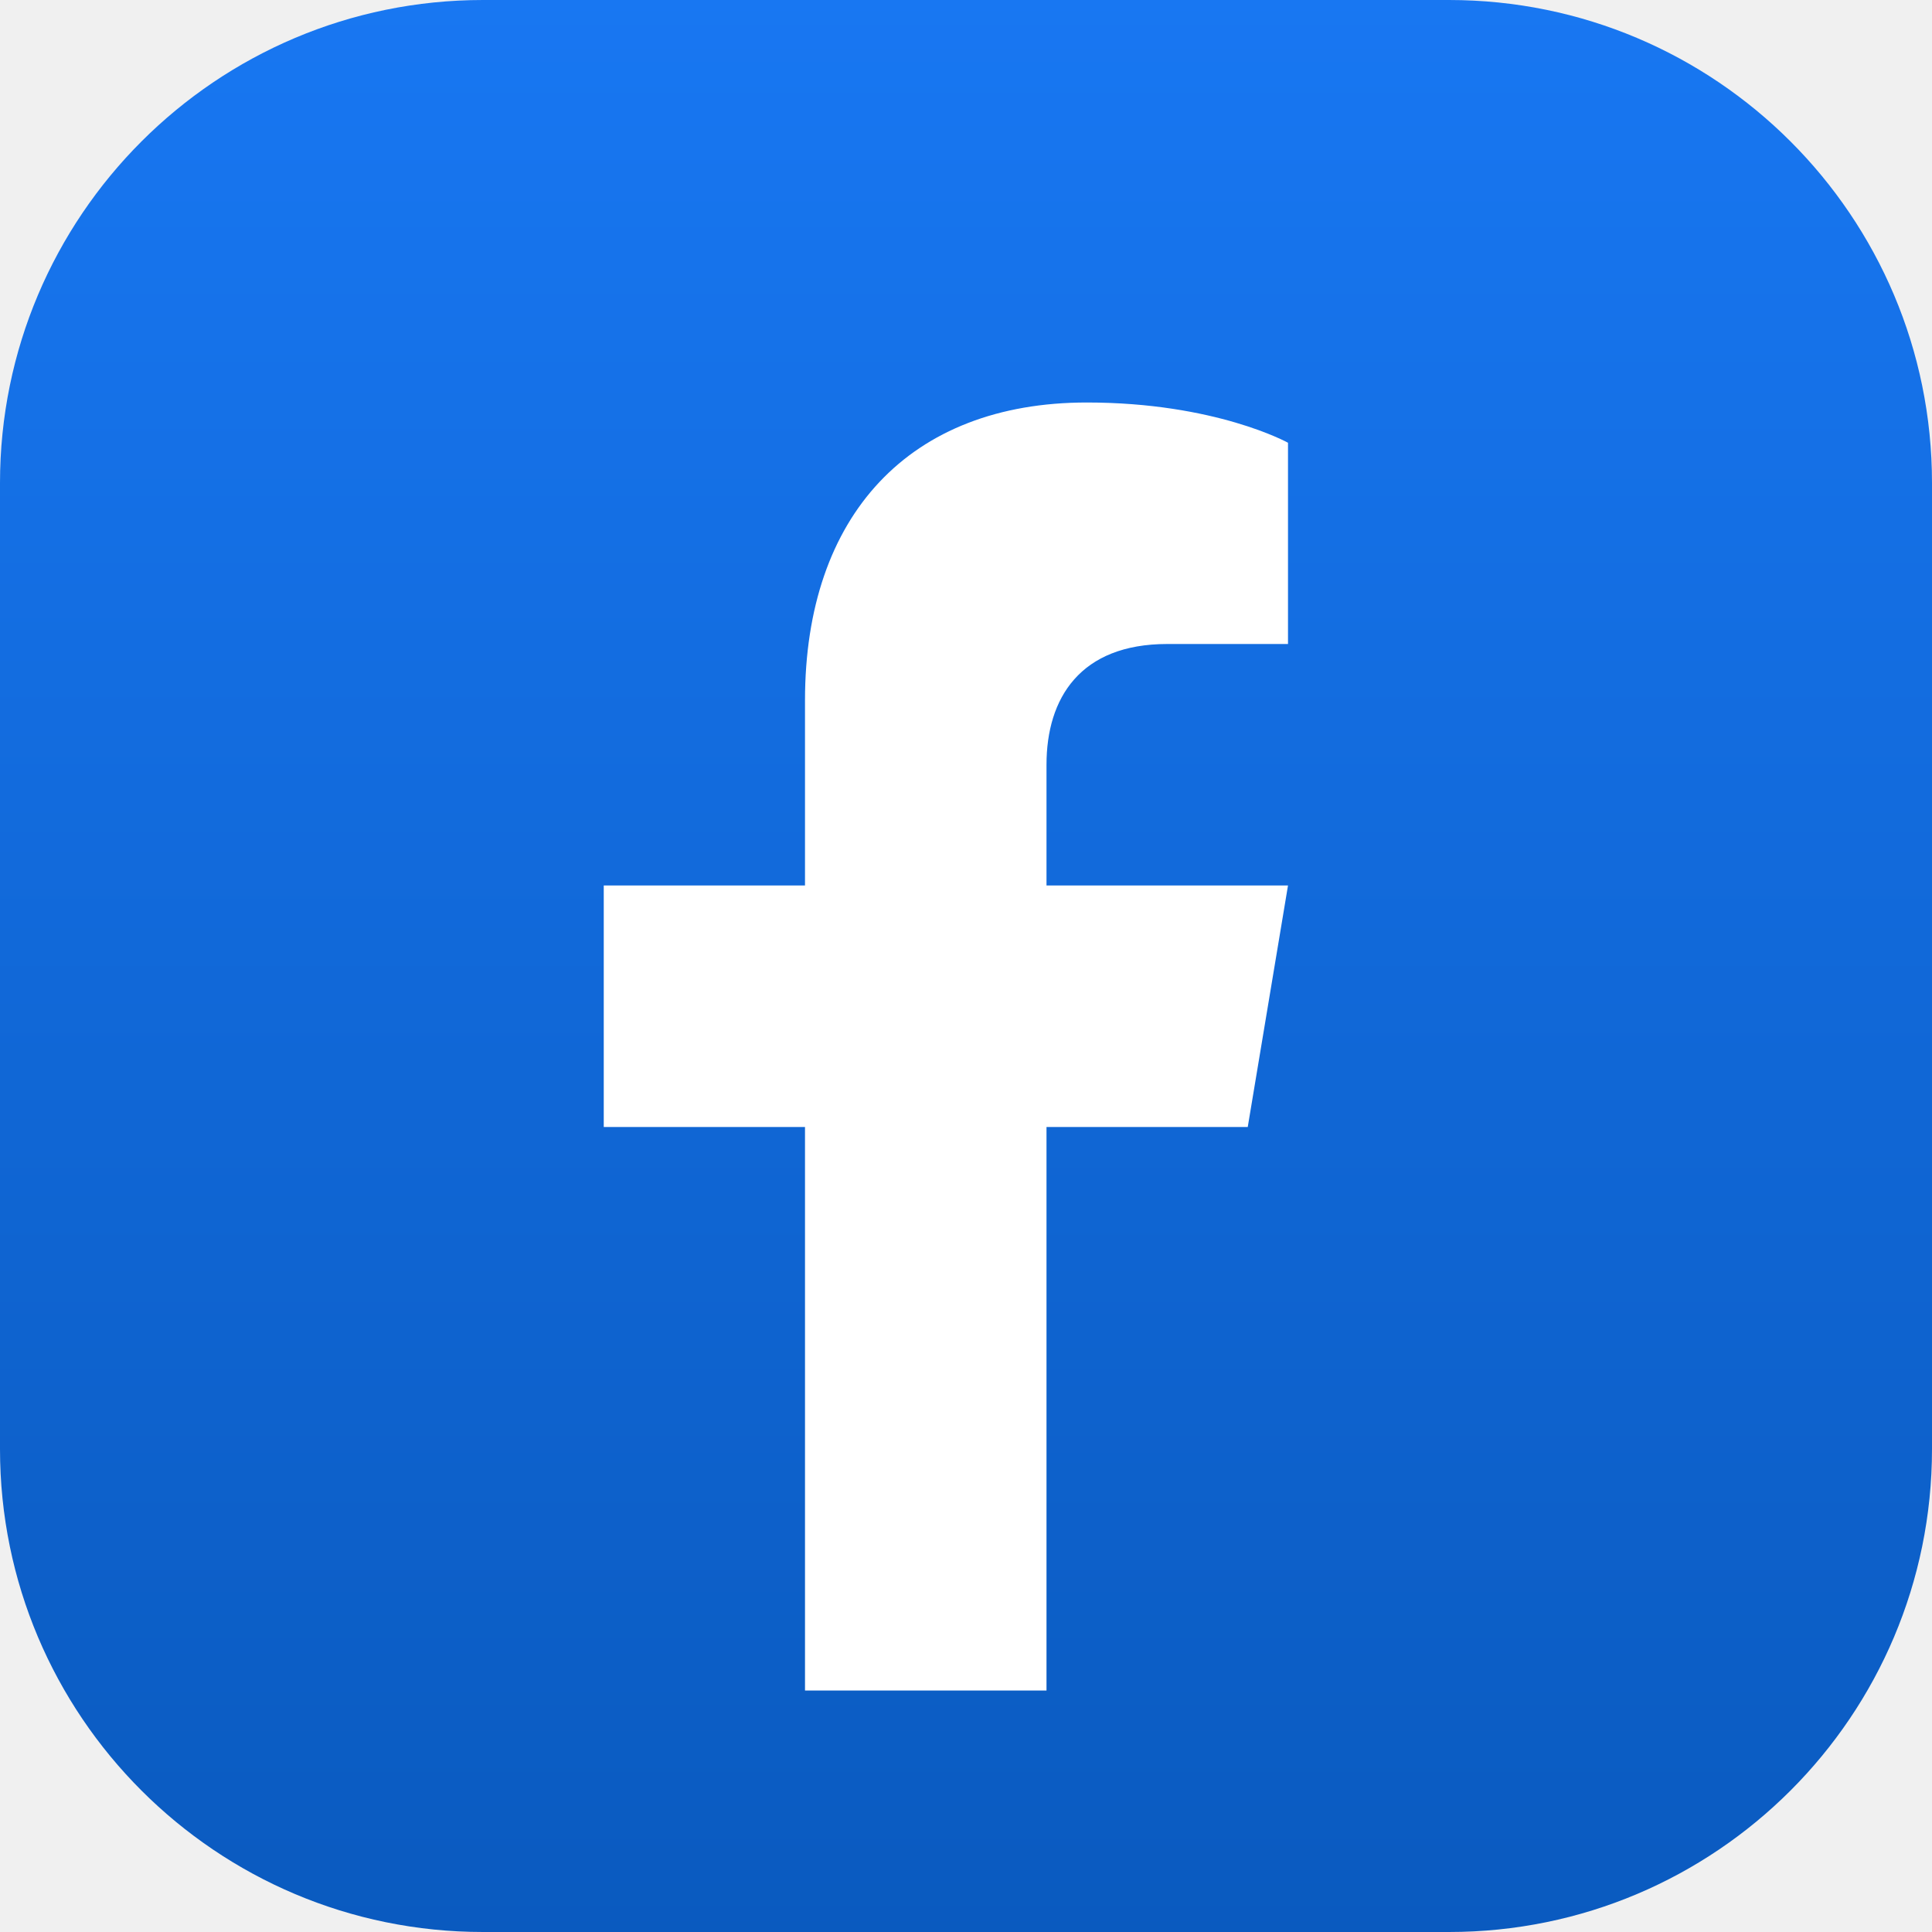
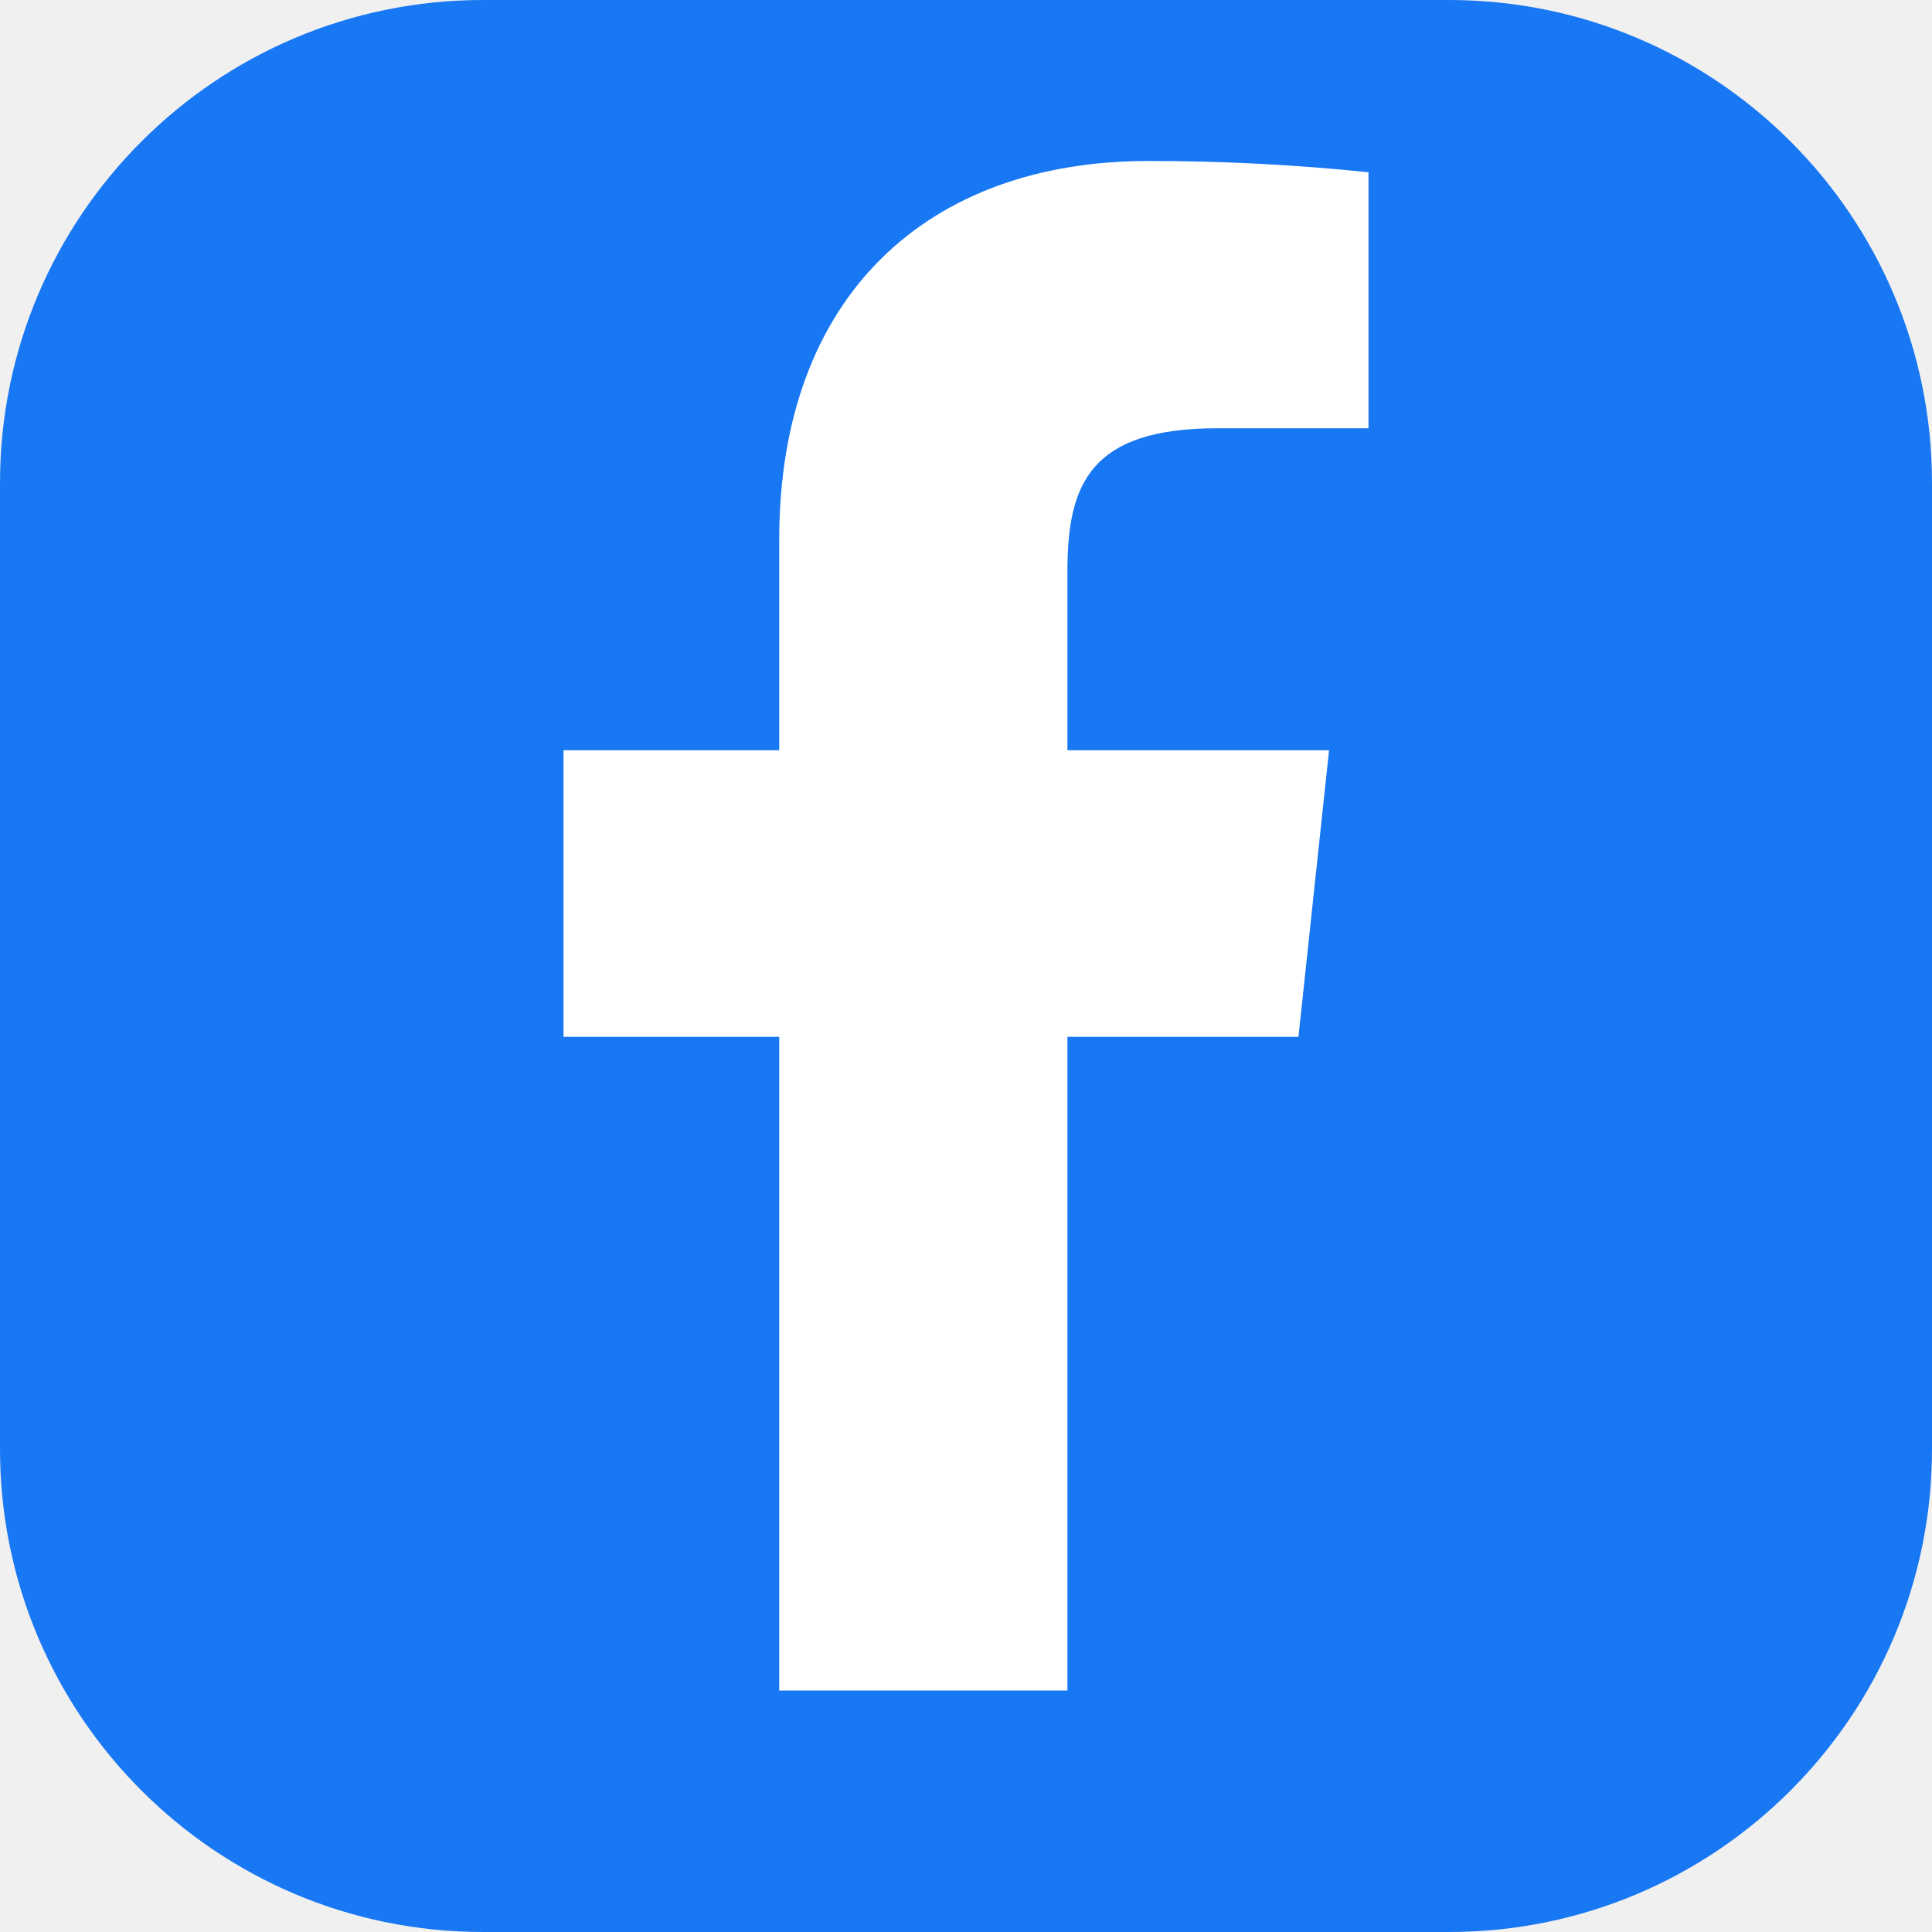
- <svg xmlns="http://www.w3.org/2000/svg" viewBox="0 0 24 24" fill="none">
-   <rect width="24" height="24" rx="6" fill="url(#fbgrad)" />
-   <defs>
-     <linearGradient id="fbgrad" x1="0" y1="0" x2="0" y2="1">
-       <stop offset="0%" stop-color="#1877F2" />
-       <stop offset="100%" stop-color="#0a5abf" />
-     </linearGradient>
-   </defs>
-   <path d="M13 21v-7h2.5l.5-3H13V9.5c0-.83.42-1.5 1.5-1.5H16V5.5S15.1 5 13.5 5C11.3 5 10 6.4 10 8.7V11H7.5v3H10v7h3z" fill="white" />
+ <svg xmlns="http://www.w3.org/2000/svg" viewBox="0 0 24 24">
+   <rect width="24" height="24" rx="6" fill="#1877F2" />
+   <path fill="white" d="M15.12 5.32H17V2.14A26.11 26.11 0 0014.26 2C11.54 2 9.68 3.66 9.68 6.7V9.32H7v3.56h2.68V21H13.26V12.88h2.87l.38-3.56H13.26V7.05c.01-1.03.28-1.73 1.86-1.73z" />
</svg>
